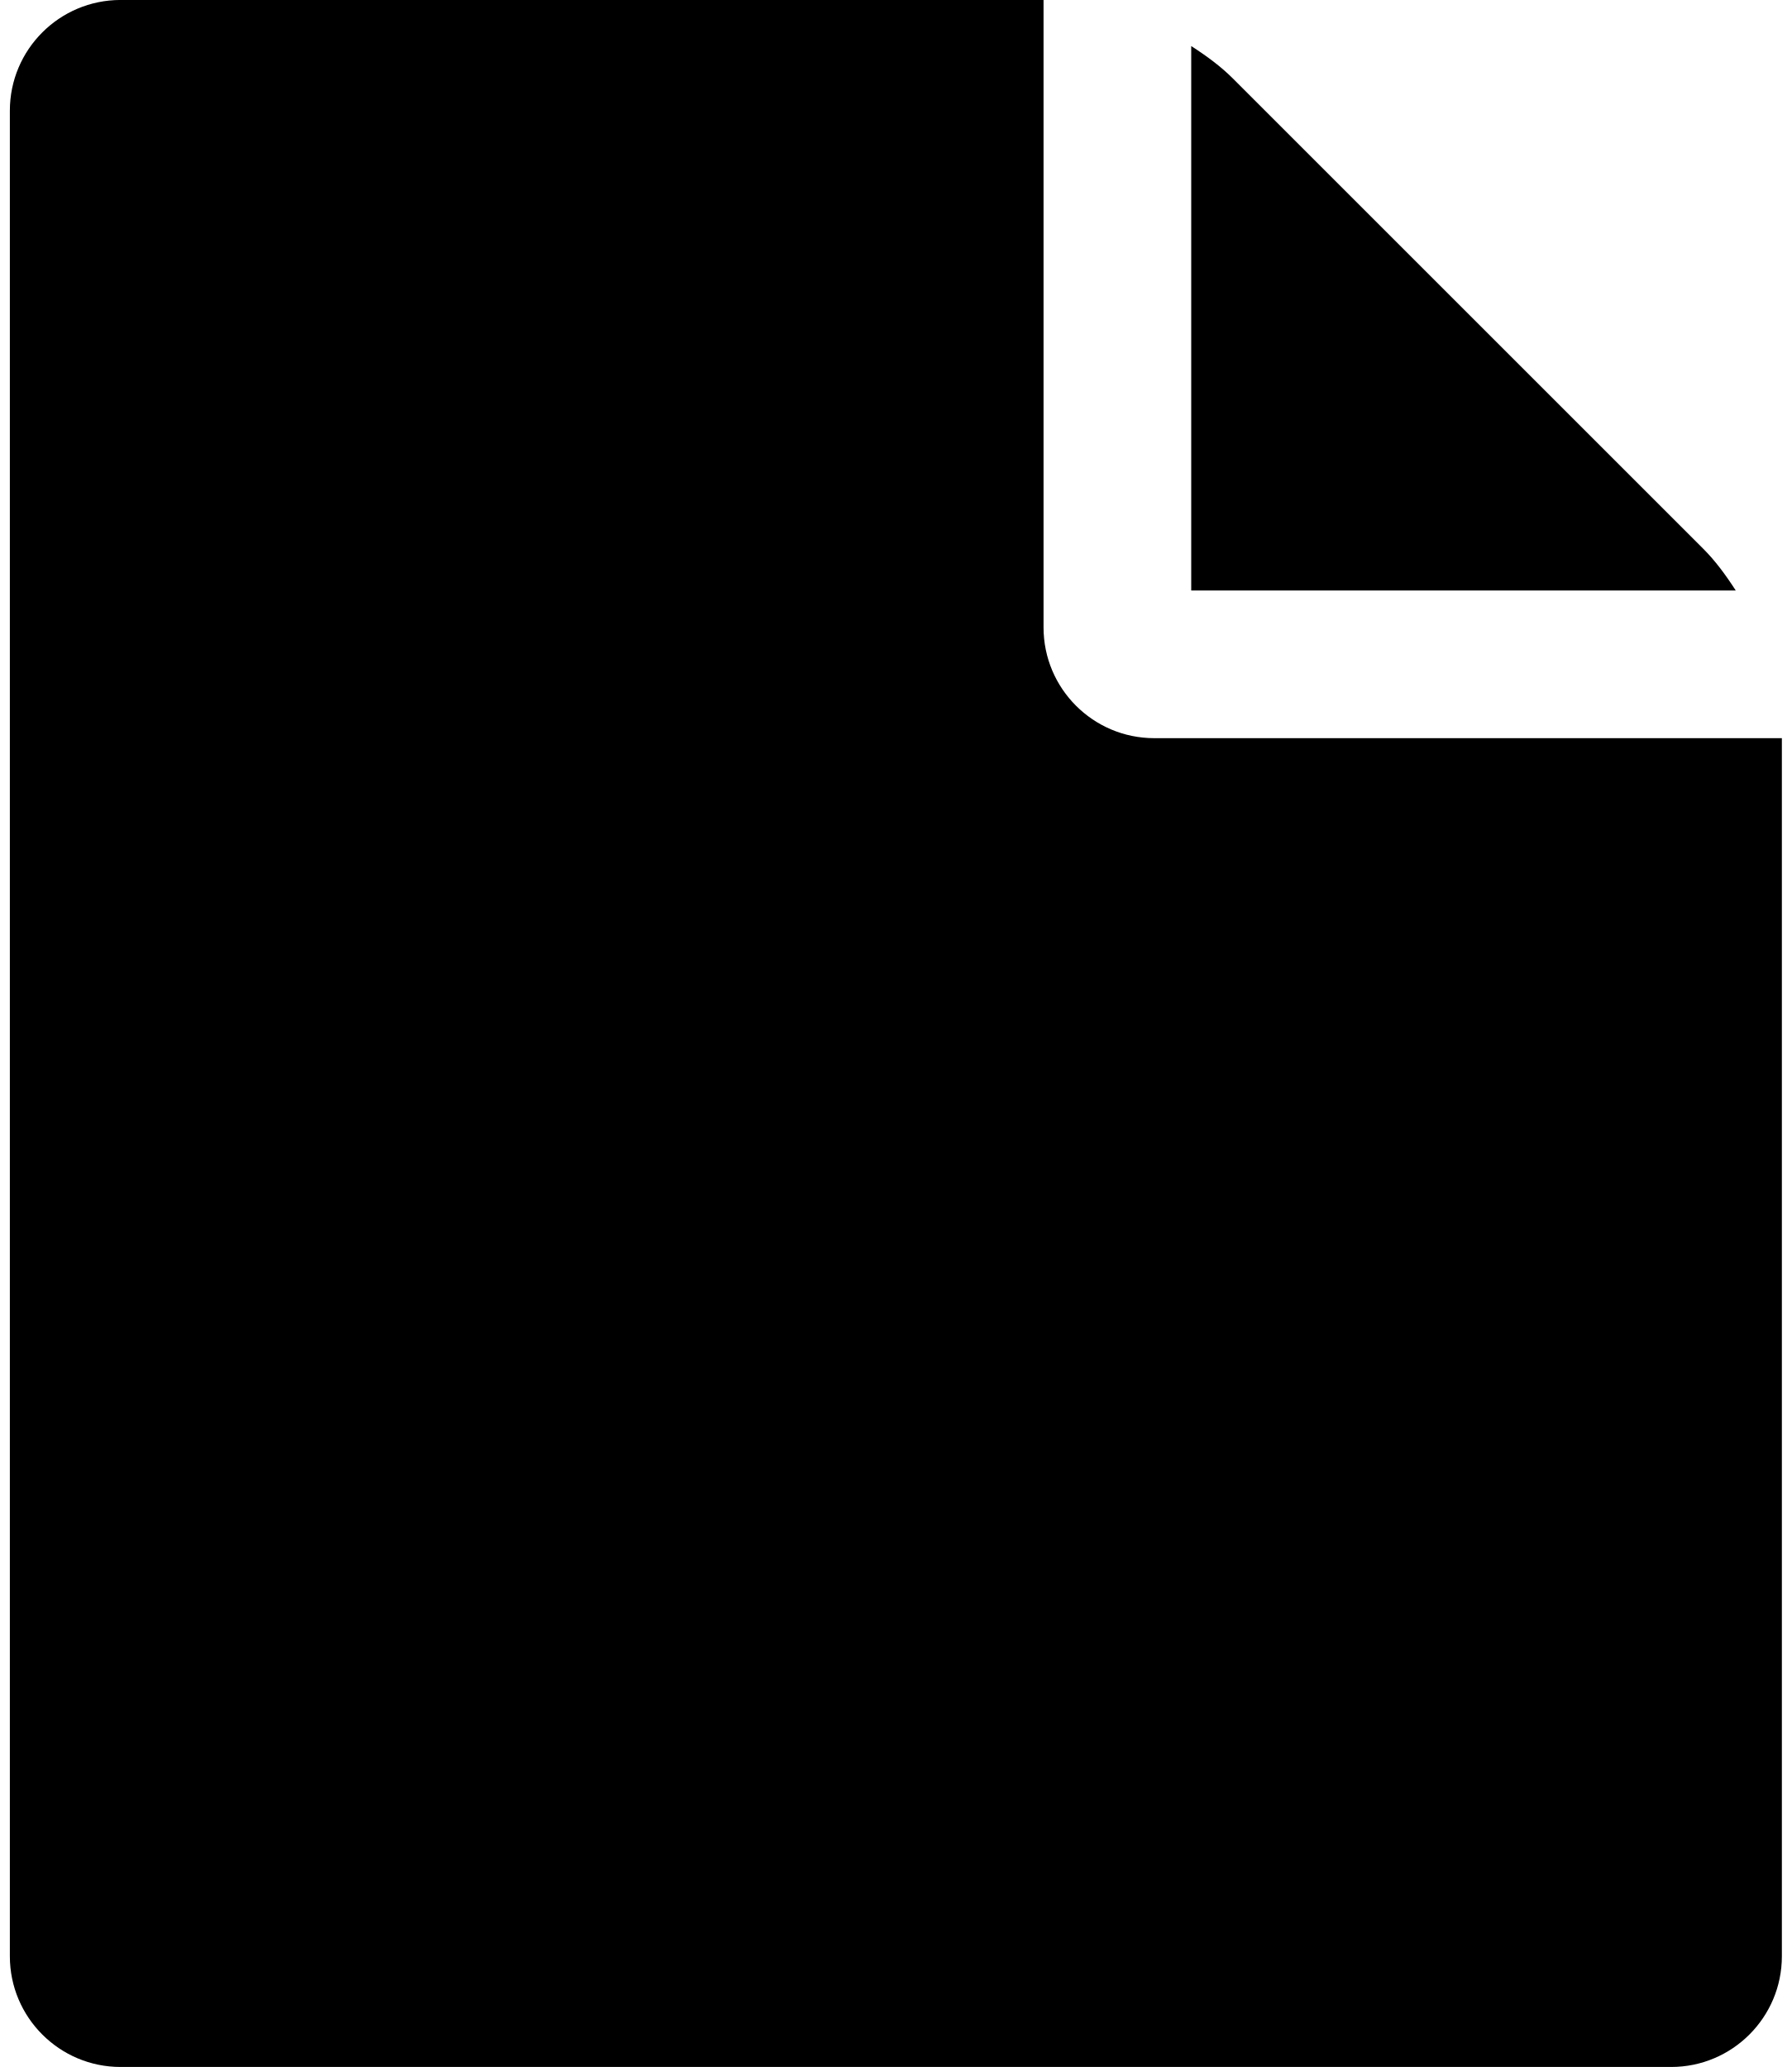
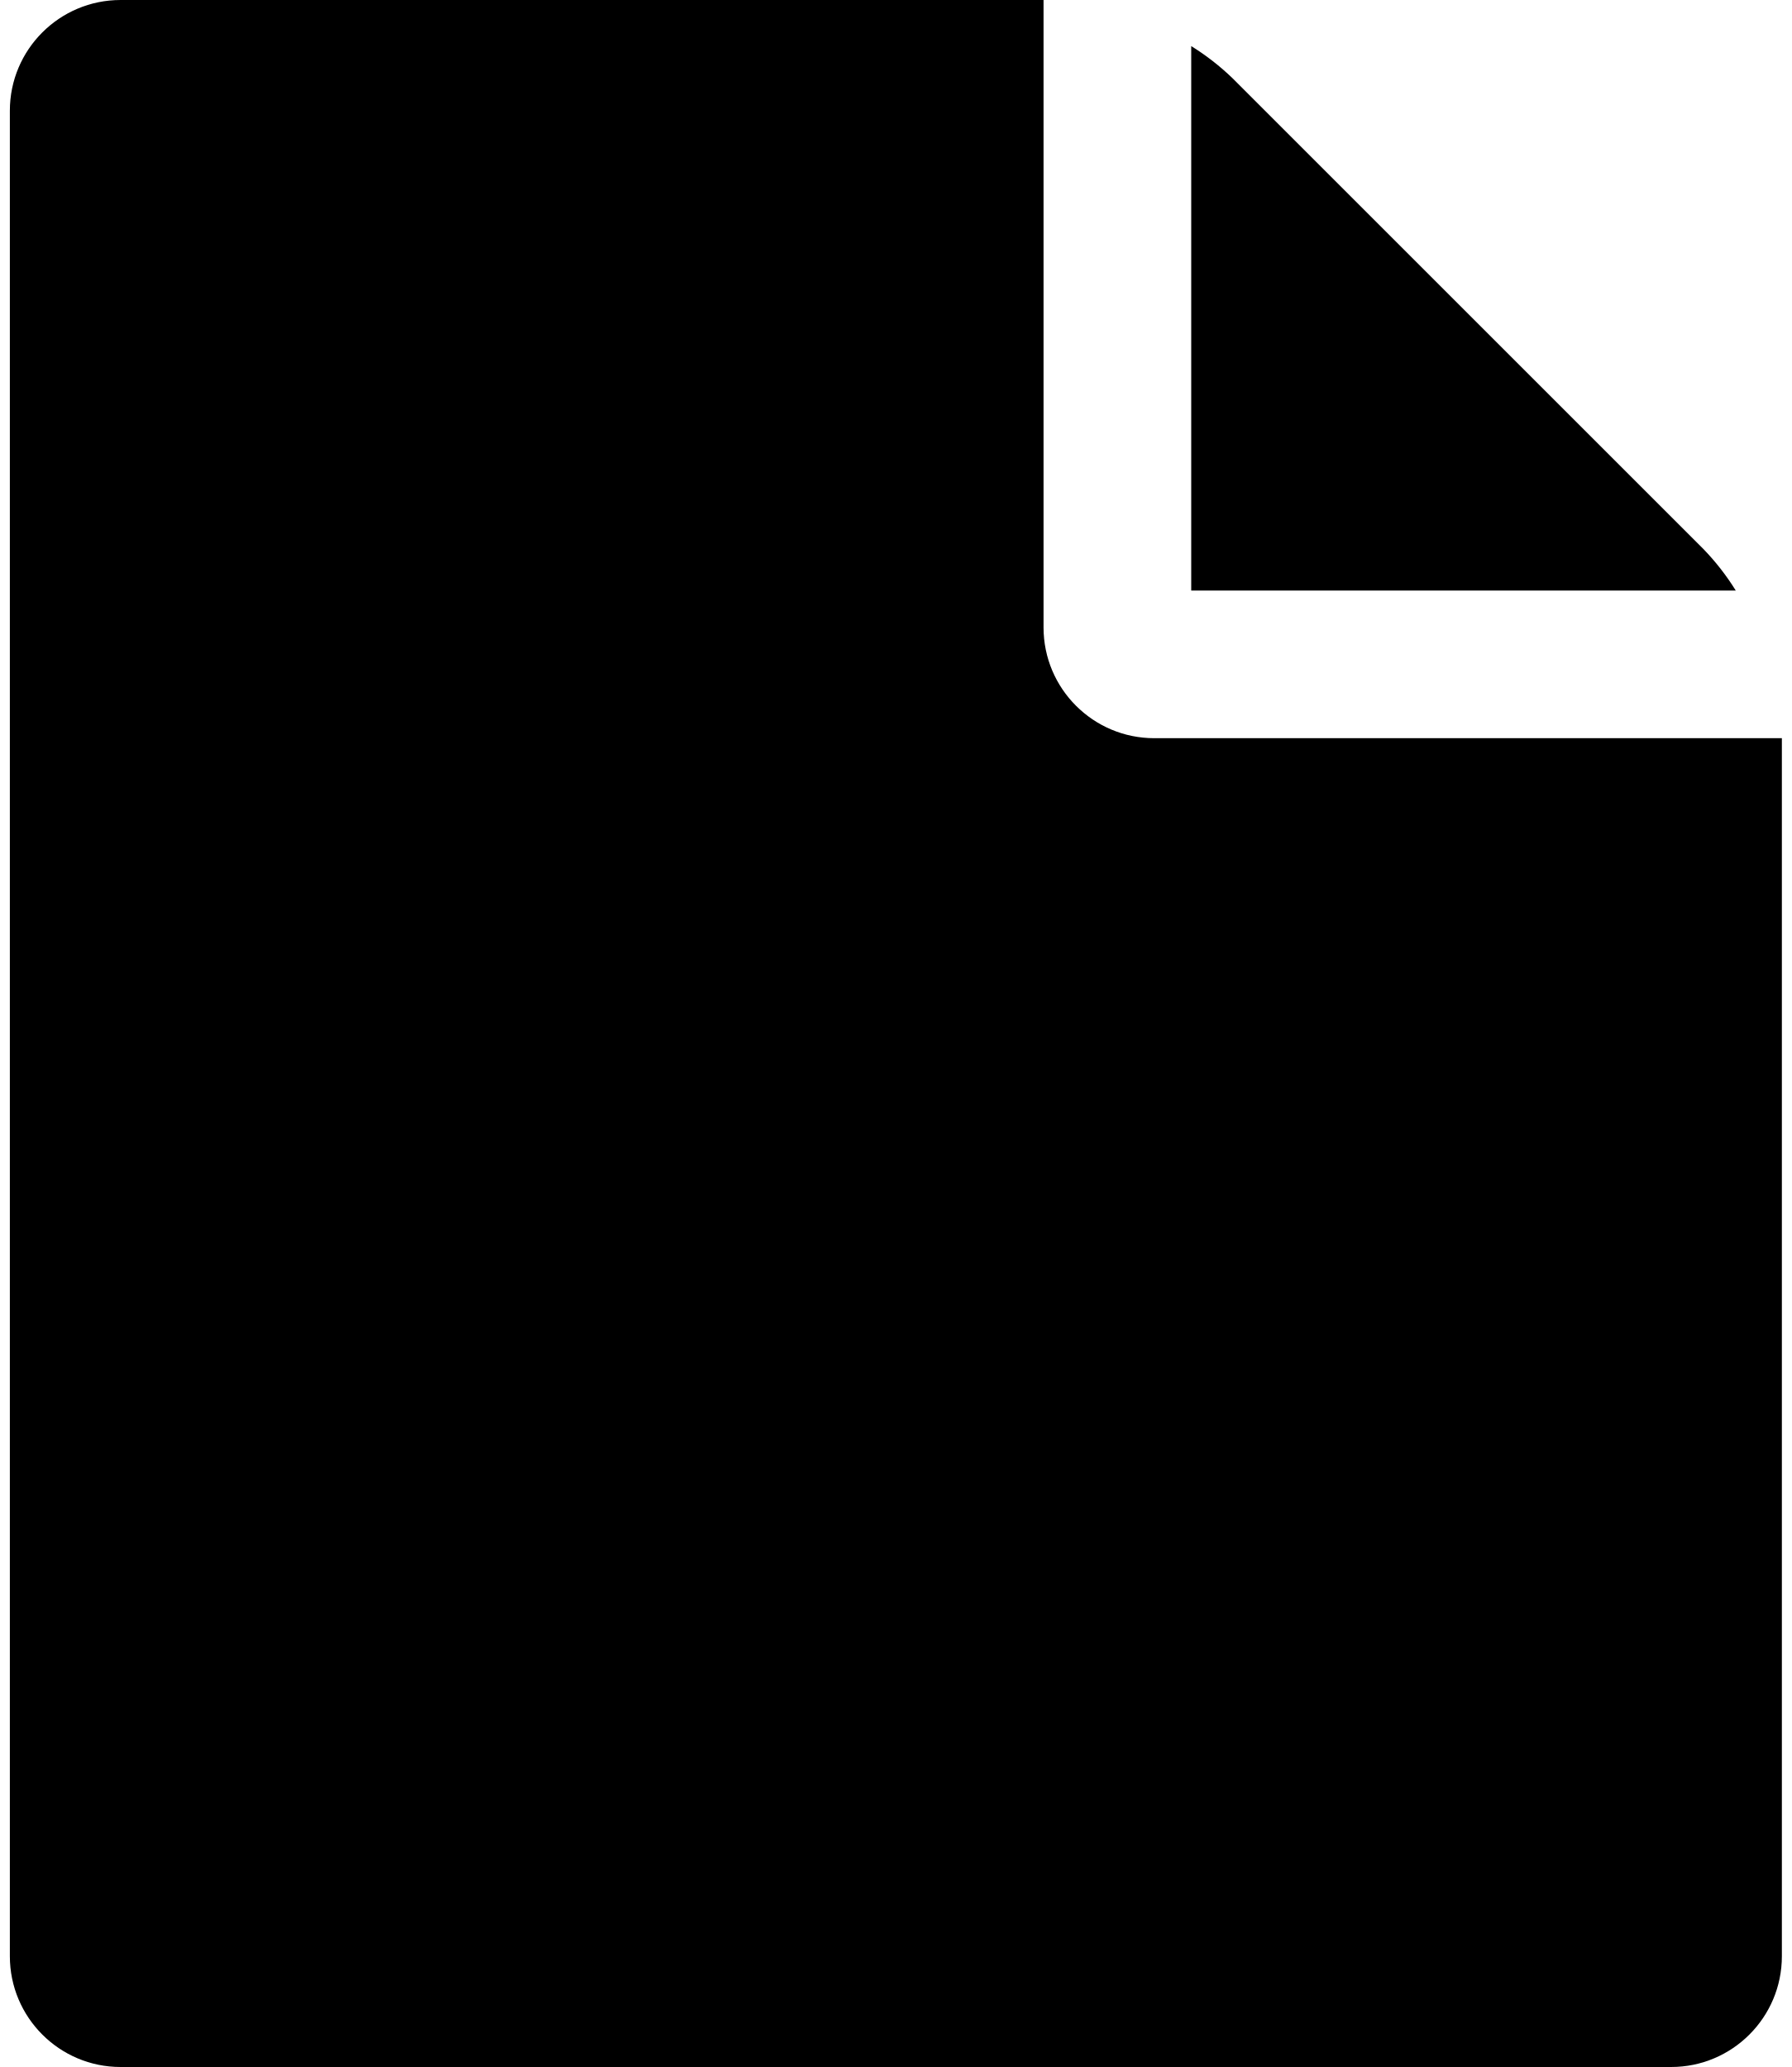
- <svg xmlns="http://www.w3.org/2000/svg" width="26" height="30" version="1.1" viewBox="0 -55.714 25.714 30">
-   <g fill="#000000">
-     <path d="M17.143,8.571h7.902c-0.151,-0.234 -0.301,-0.435 -0.469,-0.603l-6.83,-6.83c-0.167,-0.167 -0.368,-0.318 -0.603,-0.469Zm-2.143,0.536v-9.107h-13.393c-0.887,0 -1.607,0.72 -1.607,1.607v26.786c0,0.887 0.72,1.607 1.607,1.607h22.5c0.887,0 1.607,-0.72 1.607,-1.607v-17.679h-9.107c-0.887,0 -1.607,-0.72 -1.607,-1.607Z" transform="translate(0, -55.7144)" />
-   </g>
+ <svg xmlns="http://www.w3.org/2000/svg" width="26" height="30" viewBox="0 -55.714 25.714 30">
+   <path d="M17.143-47.143h7.902a3.58 3.58 0 0 0-.47-.603l-6.83-6.83a3.58 3.58 0 0 0-.602-.469zM15-46.607v-9.107H1.607c-.887 0-1.607.72-1.607 1.607v26.785c0 .888.72 1.608 1.607 1.608h22.5c.887 0 1.607-.72 1.607-1.608V-45h-9.107C15.72-45 15-45.72 15-46.607z" />
</svg>
